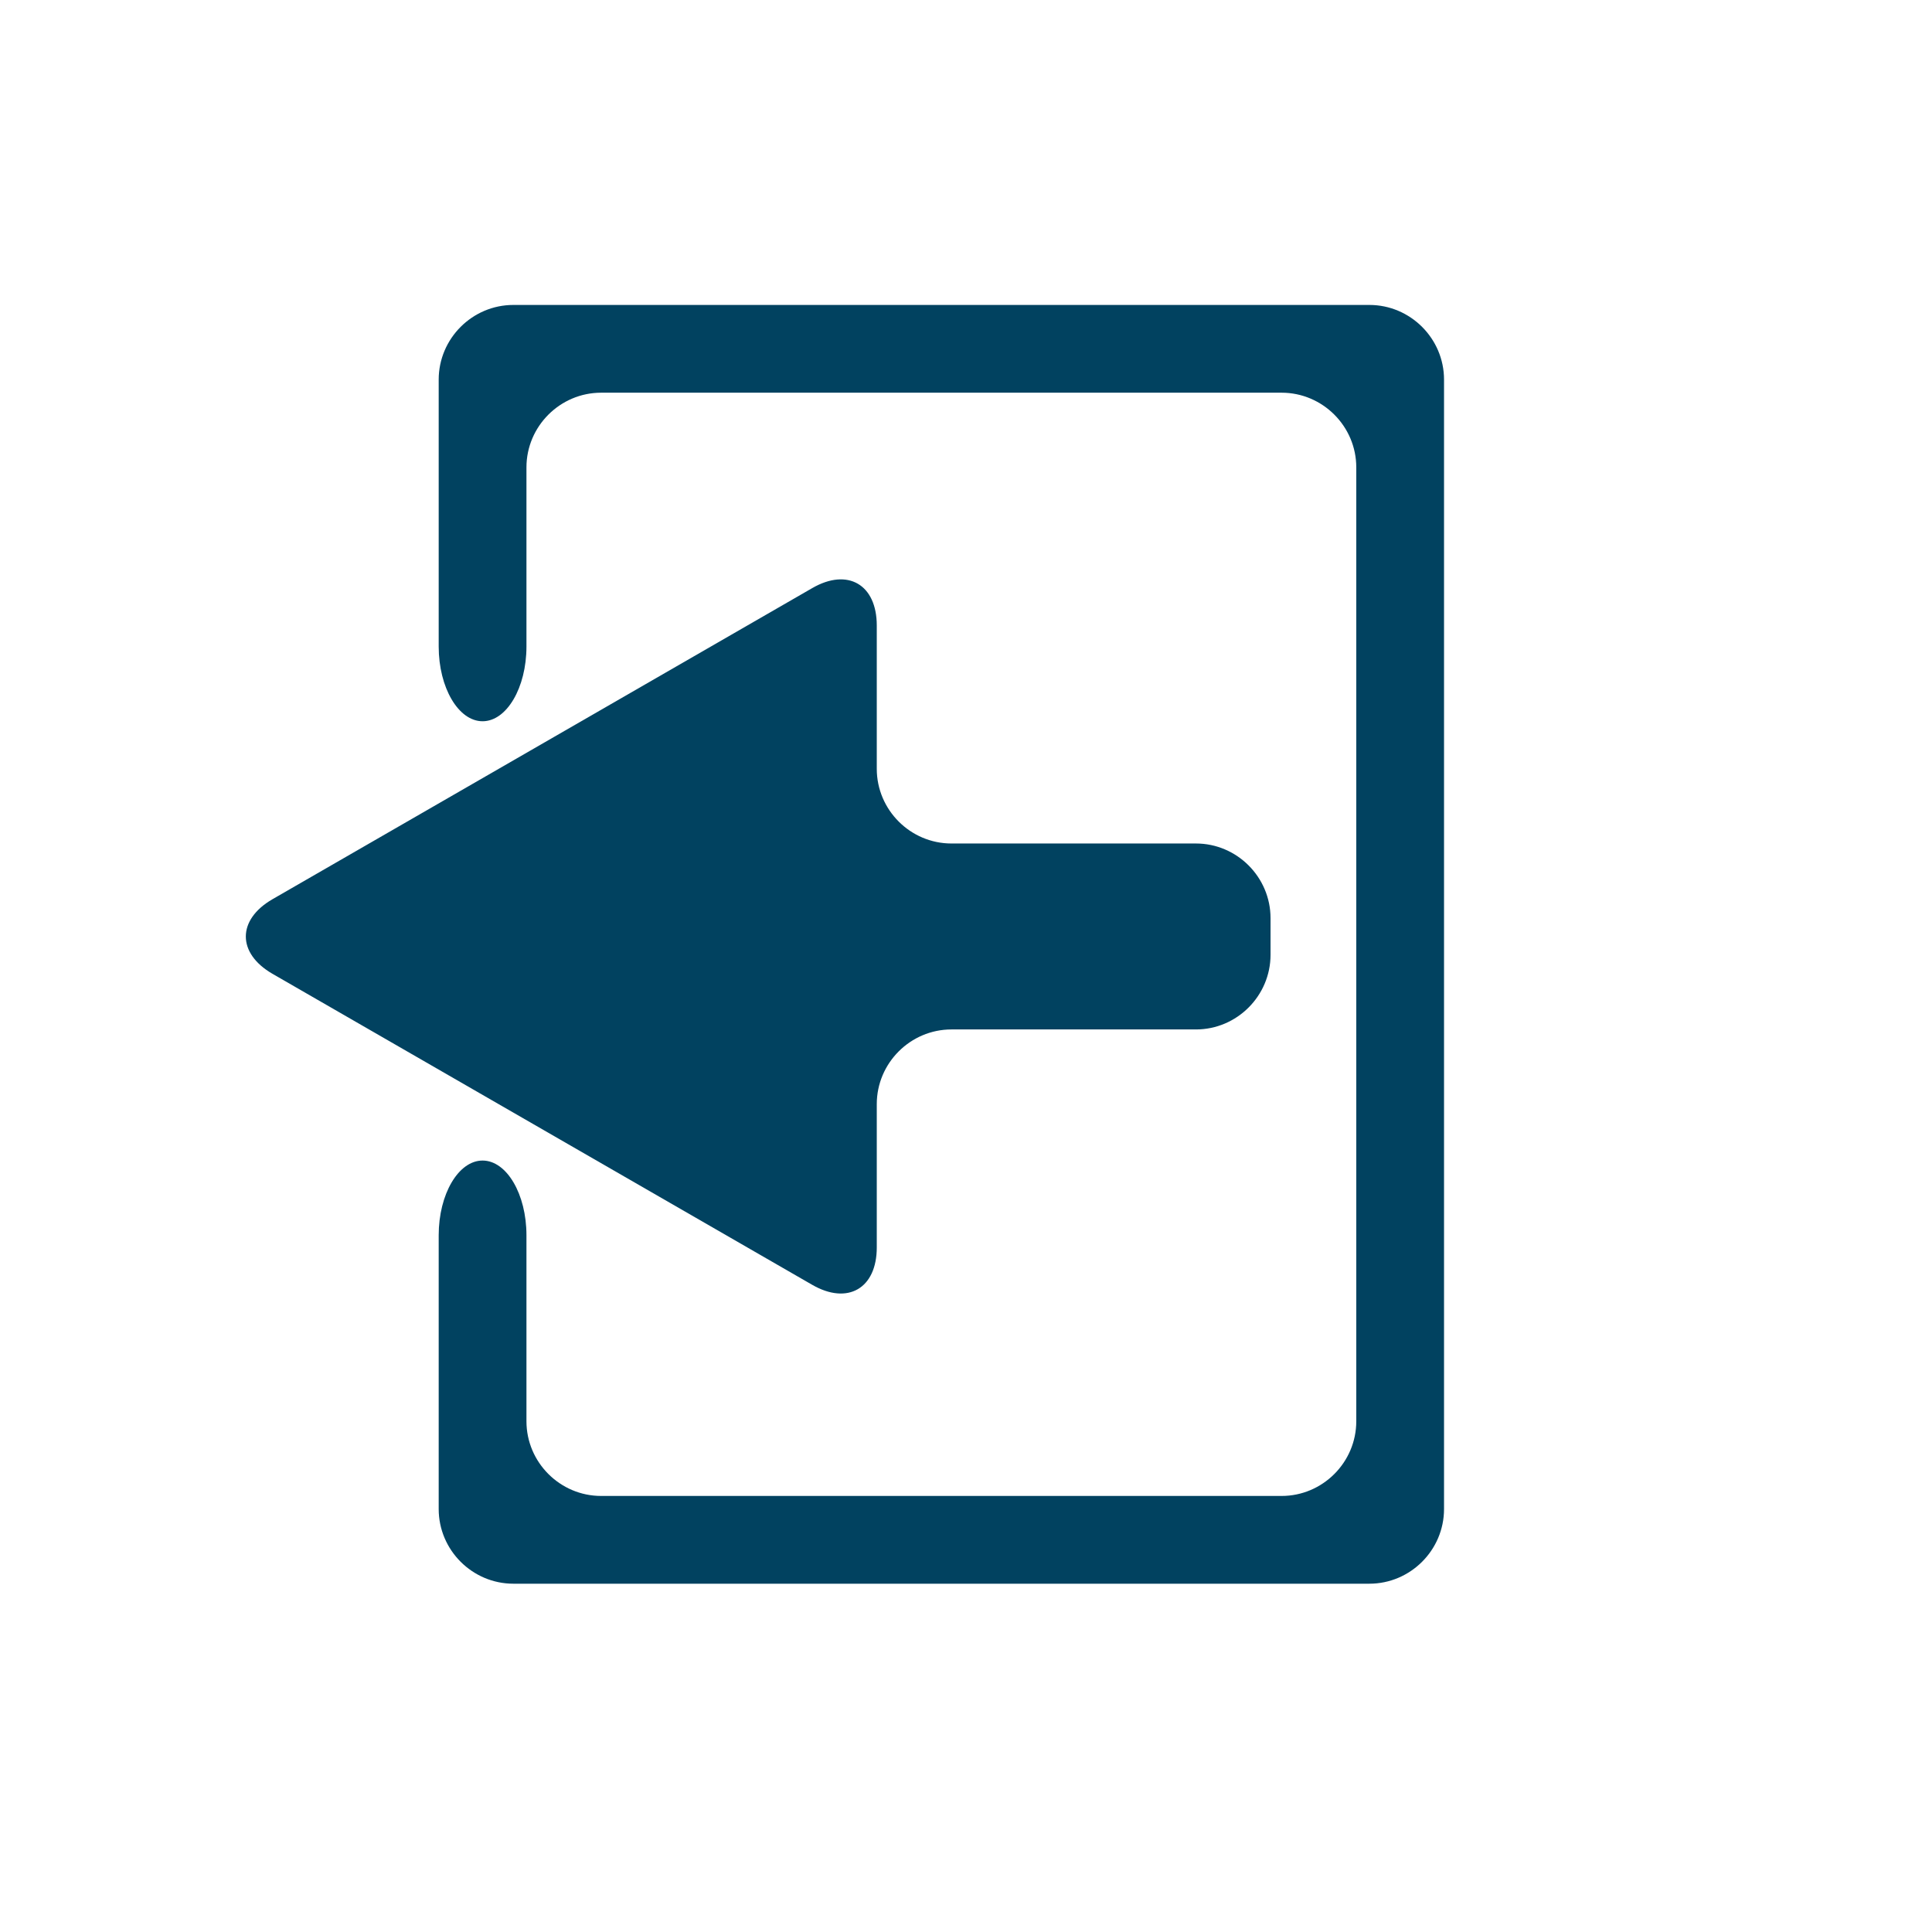
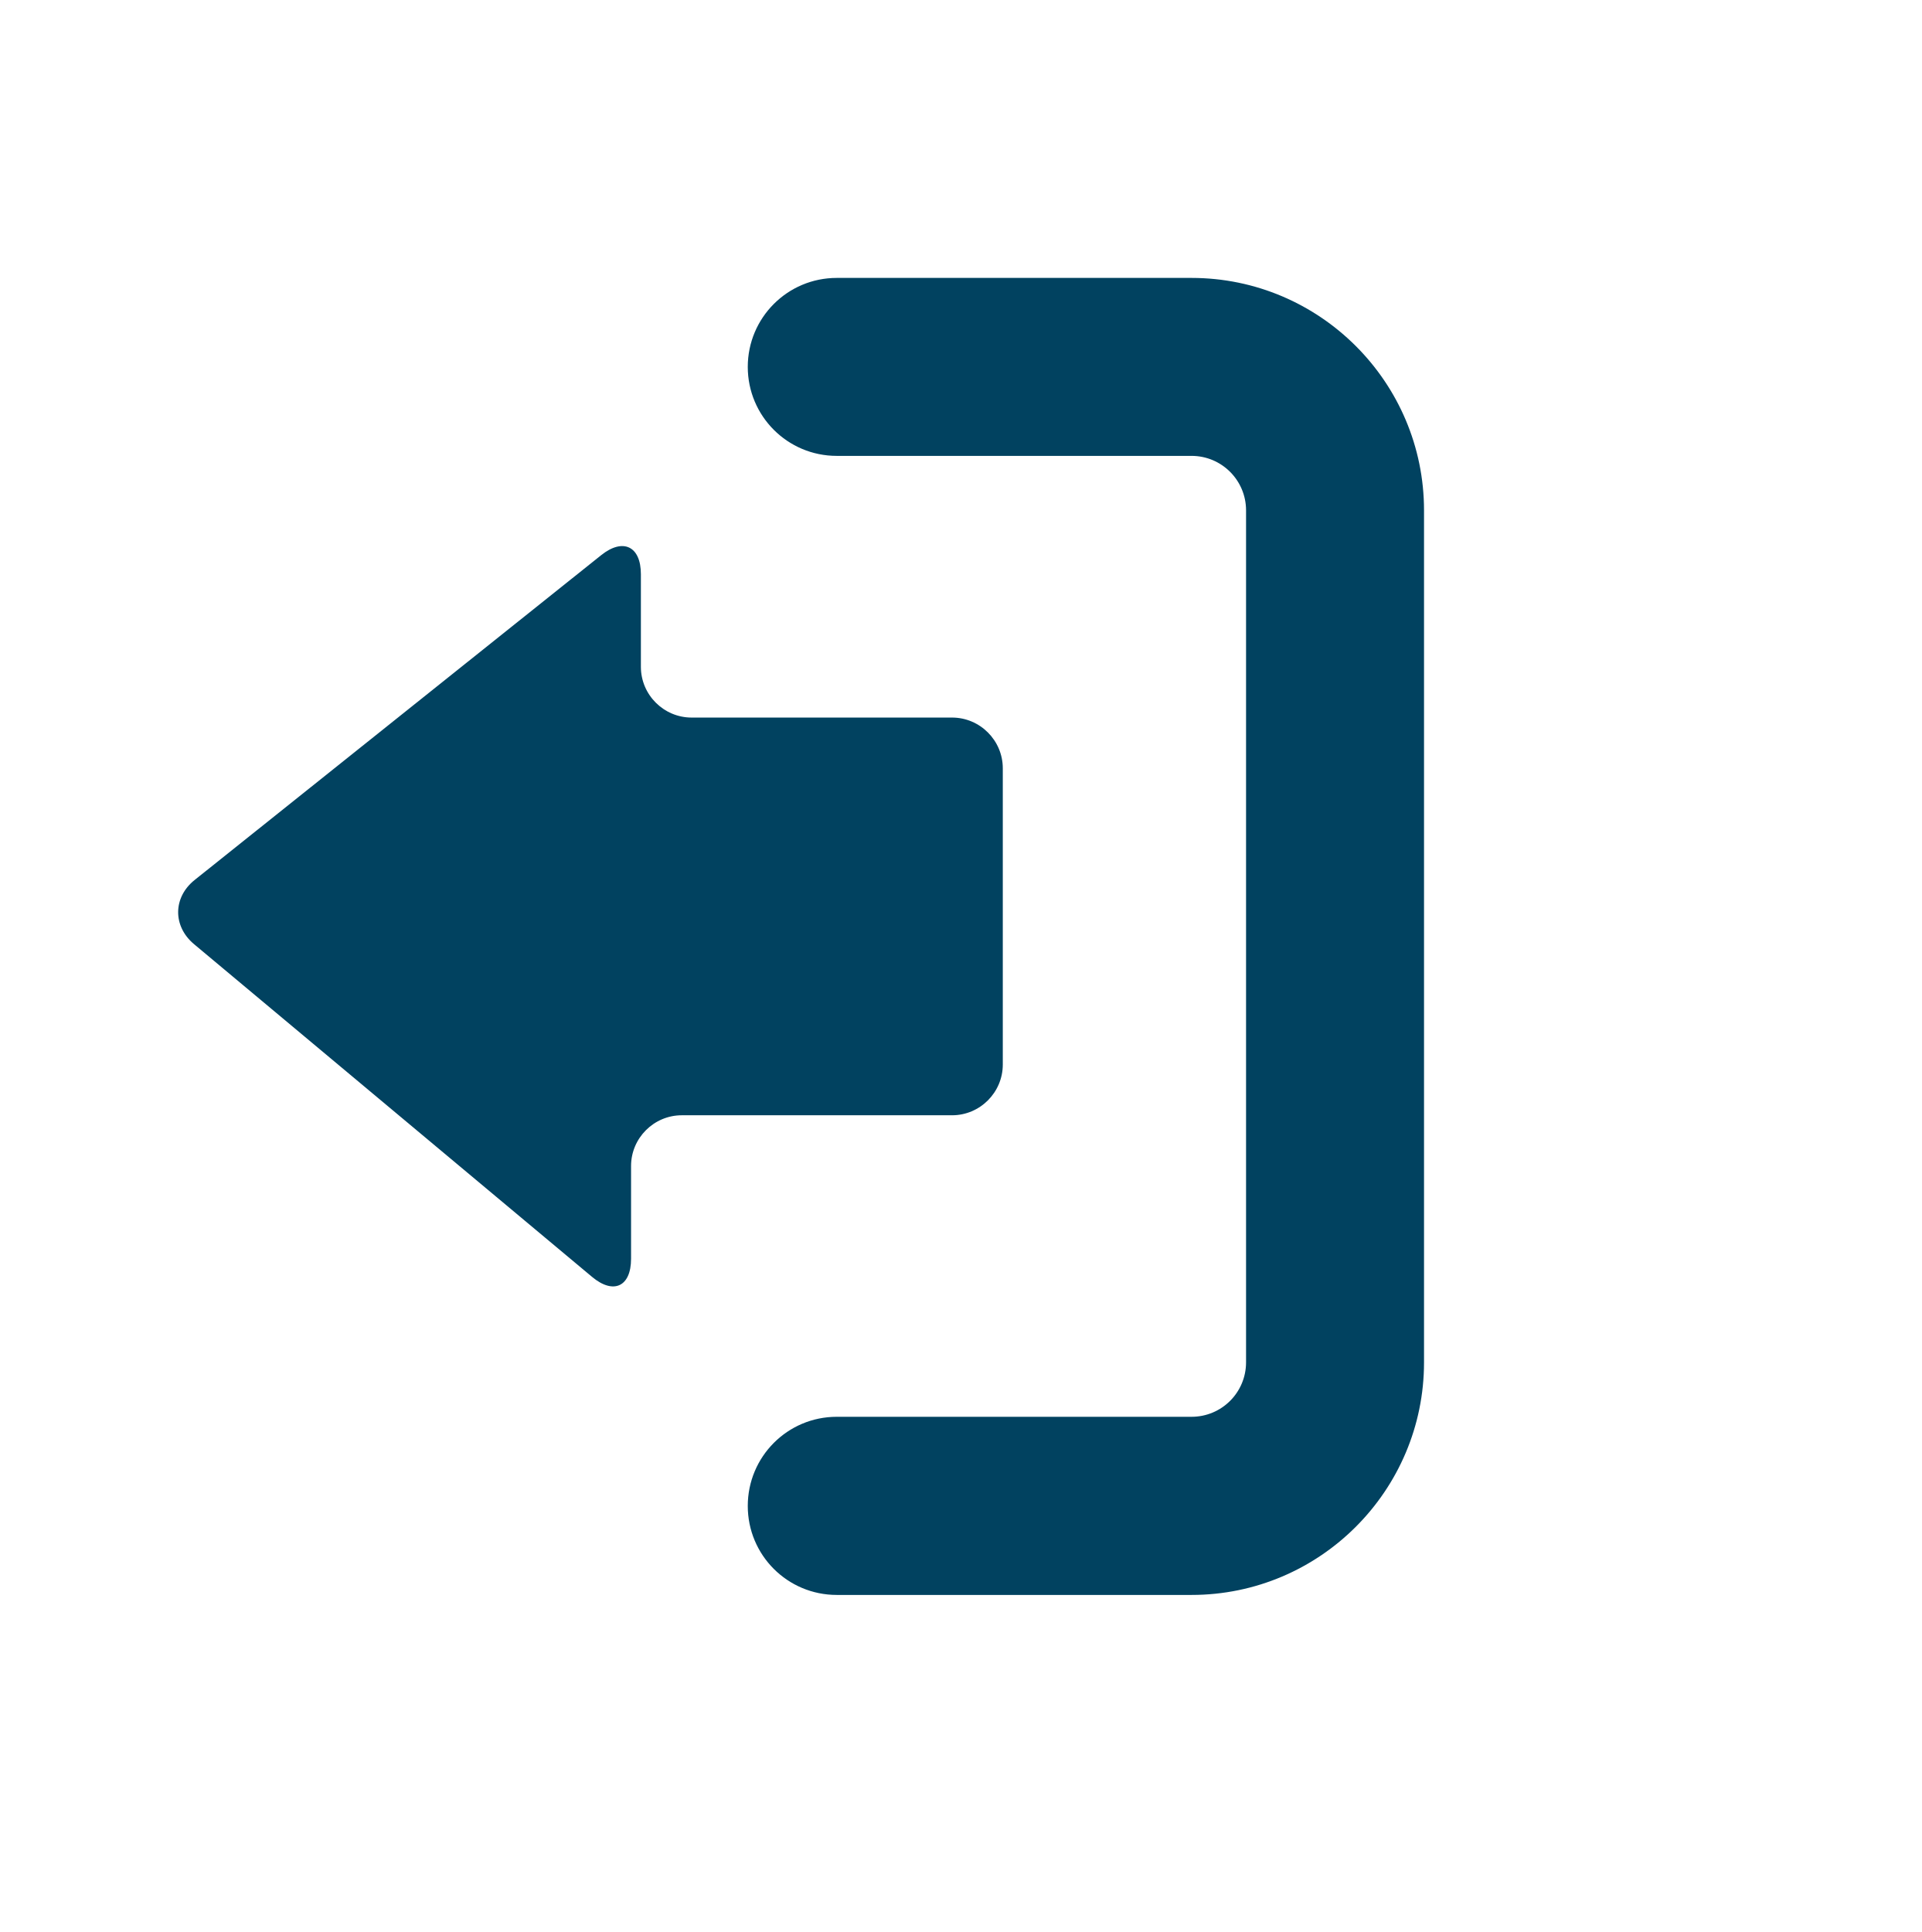
- <svg xmlns="http://www.w3.org/2000/svg" version="1.1" id="Ebene_1" x="0px" y="0px" width="21.9px" height="22.016px" viewBox="0 0 21.9 22.016" enable-background="new 0 0 21.9 22.016" xml:space="preserve">
-   <path display="none" fill="#014260" d="M5.74,8.079C5.464,7.71,5.192,7.331,4.905,6.965C4.813,6.848,4.822,6.772,4.9,6.66  c0.5-0.716,1.104-1.322,1.819-1.824c0.127-0.088,0.213-0.101,0.344,0.005c0.356,0.286,0.73,0.552,1.091,0.821  C8.39,5.569,8.617,5.49,8.832,5.385c0.067-0.032,0.13-0.127,0.144-0.203c0.07-0.421,0.122-0.846,0.192-1.267  C9.179,3.854,9.256,3.77,9.314,3.758c0.901-0.185,1.806-0.185,2.708,0.003c0.056,0.013,0.125,0.104,0.135,0.168  c0.07,0.413,0.132,0.828,0.181,1.244c0.017,0.129,0.061,0.203,0.186,0.229c0.021,0.004,0.046,0.011,0.063,0.023  c0.431,0.305,0.787,0.175,1.133-0.165c0.164-0.162,0.378-0.273,0.552-0.426c0.121-0.105,0.205-0.085,0.323-0.003  c0.722,0.502,1.329,1.118,1.837,1.837c0.082,0.118,0.065,0.194-0.02,0.304c-0.256,0.324-0.503,0.654-0.738,0.992  c-0.046,0.063-0.044,0.178-0.028,0.263c0.014,0.089,0.091,0.168,0.104,0.258c0.055,0.368,0.303,0.444,0.623,0.469  c0.323,0.023,0.646,0.083,0.967,0.141c0.057,0.009,0.134,0.077,0.146,0.132c0.191,0.901,0.188,1.807,0.004,2.707  c-0.011,0.061-0.098,0.136-0.159,0.146c-0.413,0.069-0.828,0.133-1.244,0.183c-0.137,0.017-0.215,0.063-0.243,0.198  c-0.015,0.067-0.038,0.139-0.076,0.193c-0.227,0.321-0.136,0.581,0.117,0.851c0.201,0.214,0.353,0.474,0.537,0.703  c0.084,0.104,0.092,0.178,0.018,0.286c-0.514,0.735-1.136,1.357-1.871,1.868c-0.109,0.077-0.185,0.063-0.285-0.019  c-0.323-0.256-0.659-0.494-0.984-0.748c-0.1-0.076-0.176-0.058-0.291-0.03c-0.514,0.119-0.754,0.418-0.743,0.951  c0.006,0.244-0.054,0.494-0.105,0.736c-0.015,0.063-0.1,0.151-0.166,0.165c-0.888,0.175-1.776,0.177-2.663-0.003  c-0.063-0.015-0.146-0.105-0.159-0.171c-0.07-0.413-0.119-0.831-0.191-1.243c-0.017-0.084-0.1-0.174-0.177-0.229  c-0.456-0.319-0.855-0.229-1.229,0.165c-0.154,0.162-0.364,0.269-0.533,0.414c-0.105,0.092-0.182,0.075-0.285,0.005  c-0.729-0.507-1.347-1.125-1.854-1.854c-0.082-0.116-0.072-0.194,0.015-0.306c0.255-0.321,0.503-0.652,0.738-0.989  c0.046-0.064,0.043-0.179,0.029-0.265c-0.017-0.088-0.093-0.168-0.104-0.256c-0.05-0.372-0.302-0.447-0.62-0.471  c-0.316-0.024-0.632-0.078-0.944-0.139c-0.068-0.013-0.163-0.094-0.177-0.156c-0.181-0.894-0.183-1.79,0.001-2.686  c0.014-0.061,0.1-0.136,0.16-0.146C4.415,9.02,4.839,8.969,5.26,8.897C5.336,8.885,5.43,8.822,5.463,8.755  C5.567,8.539,5.646,8.312,5.74,8.079z M10.624,7.996C9.216,7.995,8.08,9.135,8.082,10.548c0.002,1.398,1.134,2.53,2.536,2.532  c1.401,0.004,2.565-1.158,2.552-2.551C13.157,9.132,12.017,7.998,10.624,7.996z" />
-   <g>
-     <g>
+ <svg xmlns="http://www.w3.org/2000/svg" version="1.1" x="0px" y="0px" width="21.9px" height="22.016px" viewBox="0 0 21.9 22.016" enable-background="new 0 0 21.9 22.016" xml:space="preserve">
+   <g id="Ebene_1" display="none">
+     <path fill="#014260" d="M5.74,8.079C5.464,7.71,5.192,7.331,4.905,6.965C4.813,6.848,4.822,6.772,4.9,6.66   c0.5-0.717,1.104-1.322,1.819-1.824c0.127-0.088,0.213-0.102,0.344,0.005c0.355,0.286,0.729,0.552,1.091,0.821   C8.39,5.569,8.617,5.49,8.832,5.385c0.067-0.032,0.13-0.127,0.145-0.203c0.069-0.421,0.122-0.846,0.191-1.267   C9.179,3.854,9.256,3.77,9.314,3.758c0.9-0.185,1.806-0.185,2.708,0.003c0.056,0.013,0.125,0.104,0.135,0.168   c0.07,0.413,0.132,0.828,0.181,1.244c0.018,0.129,0.062,0.203,0.187,0.229c0.021,0.005,0.046,0.012,0.063,0.023   C13.018,5.73,13.374,5.6,13.72,5.26c0.163-0.162,0.378-0.273,0.552-0.426c0.121-0.105,0.205-0.085,0.323-0.003   c0.722,0.502,1.328,1.118,1.837,1.837c0.082,0.118,0.064,0.193-0.021,0.304c-0.256,0.324-0.503,0.654-0.738,0.992   c-0.046,0.063-0.044,0.178-0.027,0.263c0.014,0.089,0.091,0.168,0.104,0.258c0.056,0.368,0.304,0.444,0.623,0.47   c0.323,0.022,0.646,0.083,0.967,0.141c0.058,0.009,0.135,0.077,0.146,0.132c0.19,0.901,0.188,1.808,0.004,2.707   c-0.011,0.062-0.098,0.136-0.159,0.146c-0.413,0.068-0.828,0.133-1.244,0.183c-0.137,0.018-0.215,0.063-0.243,0.198   c-0.015,0.066-0.037,0.139-0.075,0.192c-0.228,0.321-0.137,0.581,0.116,0.852c0.201,0.214,0.354,0.474,0.537,0.703   c0.084,0.104,0.093,0.178,0.019,0.286c-0.515,0.734-1.136,1.356-1.871,1.867c-0.109,0.077-0.186,0.063-0.285-0.019   c-0.323-0.256-0.659-0.494-0.984-0.748c-0.1-0.076-0.176-0.058-0.291-0.03c-0.514,0.119-0.754,0.418-0.742,0.951   c0.006,0.244-0.055,0.494-0.105,0.736c-0.015,0.063-0.1,0.15-0.166,0.165c-0.888,0.175-1.776,0.177-2.663-0.003   c-0.063-0.016-0.146-0.105-0.159-0.171C9.103,16.83,9.054,16.412,8.982,16c-0.018-0.084-0.101-0.174-0.177-0.229   c-0.456-0.318-0.855-0.229-1.229,0.165c-0.154,0.162-0.364,0.27-0.533,0.414c-0.104,0.092-0.182,0.075-0.285,0.005   c-0.729-0.507-1.347-1.125-1.854-1.854c-0.082-0.116-0.072-0.194,0.015-0.307c0.255-0.32,0.503-0.651,0.738-0.988   c0.046-0.064,0.043-0.18,0.029-0.266c-0.018-0.088-0.094-0.168-0.104-0.256c-0.05-0.372-0.302-0.447-0.62-0.471   c-0.315-0.024-0.632-0.078-0.943-0.139c-0.068-0.014-0.163-0.095-0.178-0.156c-0.181-0.895-0.183-1.79,0.001-2.687   c0.015-0.061,0.101-0.136,0.16-0.146C4.415,9.02,4.839,8.969,5.26,8.897C5.336,8.885,5.43,8.823,5.463,8.755   C5.567,8.539,5.646,8.312,5.74,8.079z M10.624,7.996C9.216,7.995,8.08,9.135,8.082,10.548c0.002,1.397,1.134,2.53,2.536,2.532   c1.401,0.004,2.565-1.158,2.552-2.552C13.157,9.132,12.017,7.998,10.624,7.996z" />
+     <g display="inline">
      <g>
-         <path fill="#014260" d="M16.455,17.196c0,0.468-0.383,0.851-0.851,0.851H5.85c-0.468,0-0.851-0.383-0.851-0.851v-3.12     c0-0.468,0.225-0.851,0.5-0.851s0.5,0.383,0.5,0.851v2.12c0,0.468,0.383,0.851,0.851,0.851h7.754     c0.468,0,0.851-0.383,0.851-0.851V5.326c0-0.468-0.383-0.851-0.851-0.851H6.85c-0.468,0-0.851,0.383-0.851,0.851v2.042     c0,0.468-0.225,0.851-0.5,0.851s-0.5-0.383-0.5-0.851V4.326c0-0.468,0.383-0.851,0.851-0.851h9.754     c0.468,0,0.851,0.383,0.851,0.851V17.196z" />
+         <g>
+           <path fill="#014260" d="M16.455,17.196c0,0.469-0.383,0.852-0.851,0.852H5.85c-0.469,0-0.852-0.383-0.852-0.852v-3.119      c0-0.469,0.226-0.852,0.5-0.852c0.275,0,0.5,0.383,0.5,0.852v2.119c0,0.469,0.383,0.852,0.852,0.852h7.754      c0.468,0,0.851-0.383,0.851-0.852V5.326c0-0.469-0.383-0.852-0.851-0.852H6.85c-0.469,0-0.852,0.383-0.852,0.852v2.042      c0,0.468-0.225,0.851-0.5,0.851c-0.274,0-0.5-0.383-0.5-0.851V4.326c0-0.469,0.383-0.852,0.852-0.852h9.754      c0.468,0,0.851,0.383,0.851,0.852V17.196z" />
+         </g>
      </g>
    </g>
-   </g>
-   <g id="Pfeil_25">
-     <g>
+     <g id="Pfeil_25" display="inline">
      <g>
        <g>
-           <path fill="#014260" d="M14.478,10.463c0-0.468-0.383-0.851-0.85-0.851h-2.786c-0.468,0-0.851-0.383-0.851-0.851V7.128      c0-0.468-0.332-0.66-0.736-0.426l-6.15,3.545c-0.405,0.234-0.405,0.616,0,0.85l6.15,3.544c0.404,0.233,0.736,0.042,0.736-0.426      v-1.633c0-0.468,0.383-0.851,0.851-0.851h2.786c0.467,0,0.85-0.383,0.85-0.851V10.463z" />
+           <g>
+             <path fill="#014260" d="M14.478,10.463c0-0.468-0.383-0.852-0.851-0.852h-2.786c-0.468,0-0.851-0.383-0.851-0.851V7.128       c0-0.468-0.332-0.66-0.736-0.426l-6.149,3.545c-0.405,0.233-0.405,0.615,0,0.85l6.149,3.544       c0.404,0.233,0.736,0.042,0.736-0.426v-1.633c0-0.468,0.383-0.852,0.851-0.852h2.786c0.468,0,0.851-0.383,0.851-0.851V10.463z" />
+           </g>
        </g>
      </g>
    </g>
  </g>
+   <g id="Ebene_2">
+     <g>
+       <g>
+         <g>
+           <g>
+             <path fill="#014260" d="M6.747,14.551c0.244,0.204,0.444,0.111,0.444-0.207v-1.057c0-0.318,0.26-0.578,0.578-0.578h3.08       c0.318,0,0.578-0.26,0.578-0.578V8.755c0-0.318-0.26-0.578-0.578-0.578H7.881c-0.318,0-0.578-0.26-0.578-0.578V6.543       c0-0.318-0.203-0.416-0.452-0.217l-4.632,3.701c-0.249,0.198-0.252,0.528-0.008,0.732L6.747,14.551z" />
+           </g>
+         </g>
+       </g>
+     </g>
+     <g>
+       <path fill="#014260" d="M13.578,18.175H9.535c-0.561,0-1.014-0.453-1.014-1.014s0.453-1.016,1.014-1.016h4.043    c0.343,0,0.621-0.277,0.621-0.621V5.816c0-0.343-0.278-0.621-0.621-0.621H9.535c-0.561,0-1.014-0.454-1.014-1.014    c0-0.56,0.453-1.014,1.014-1.014h4.043c1.461,0,2.649,1.189,2.649,2.649v9.709C16.227,16.986,15.039,18.175,13.578,18.175z" />
+     </g>
+   </g>
</svg>
